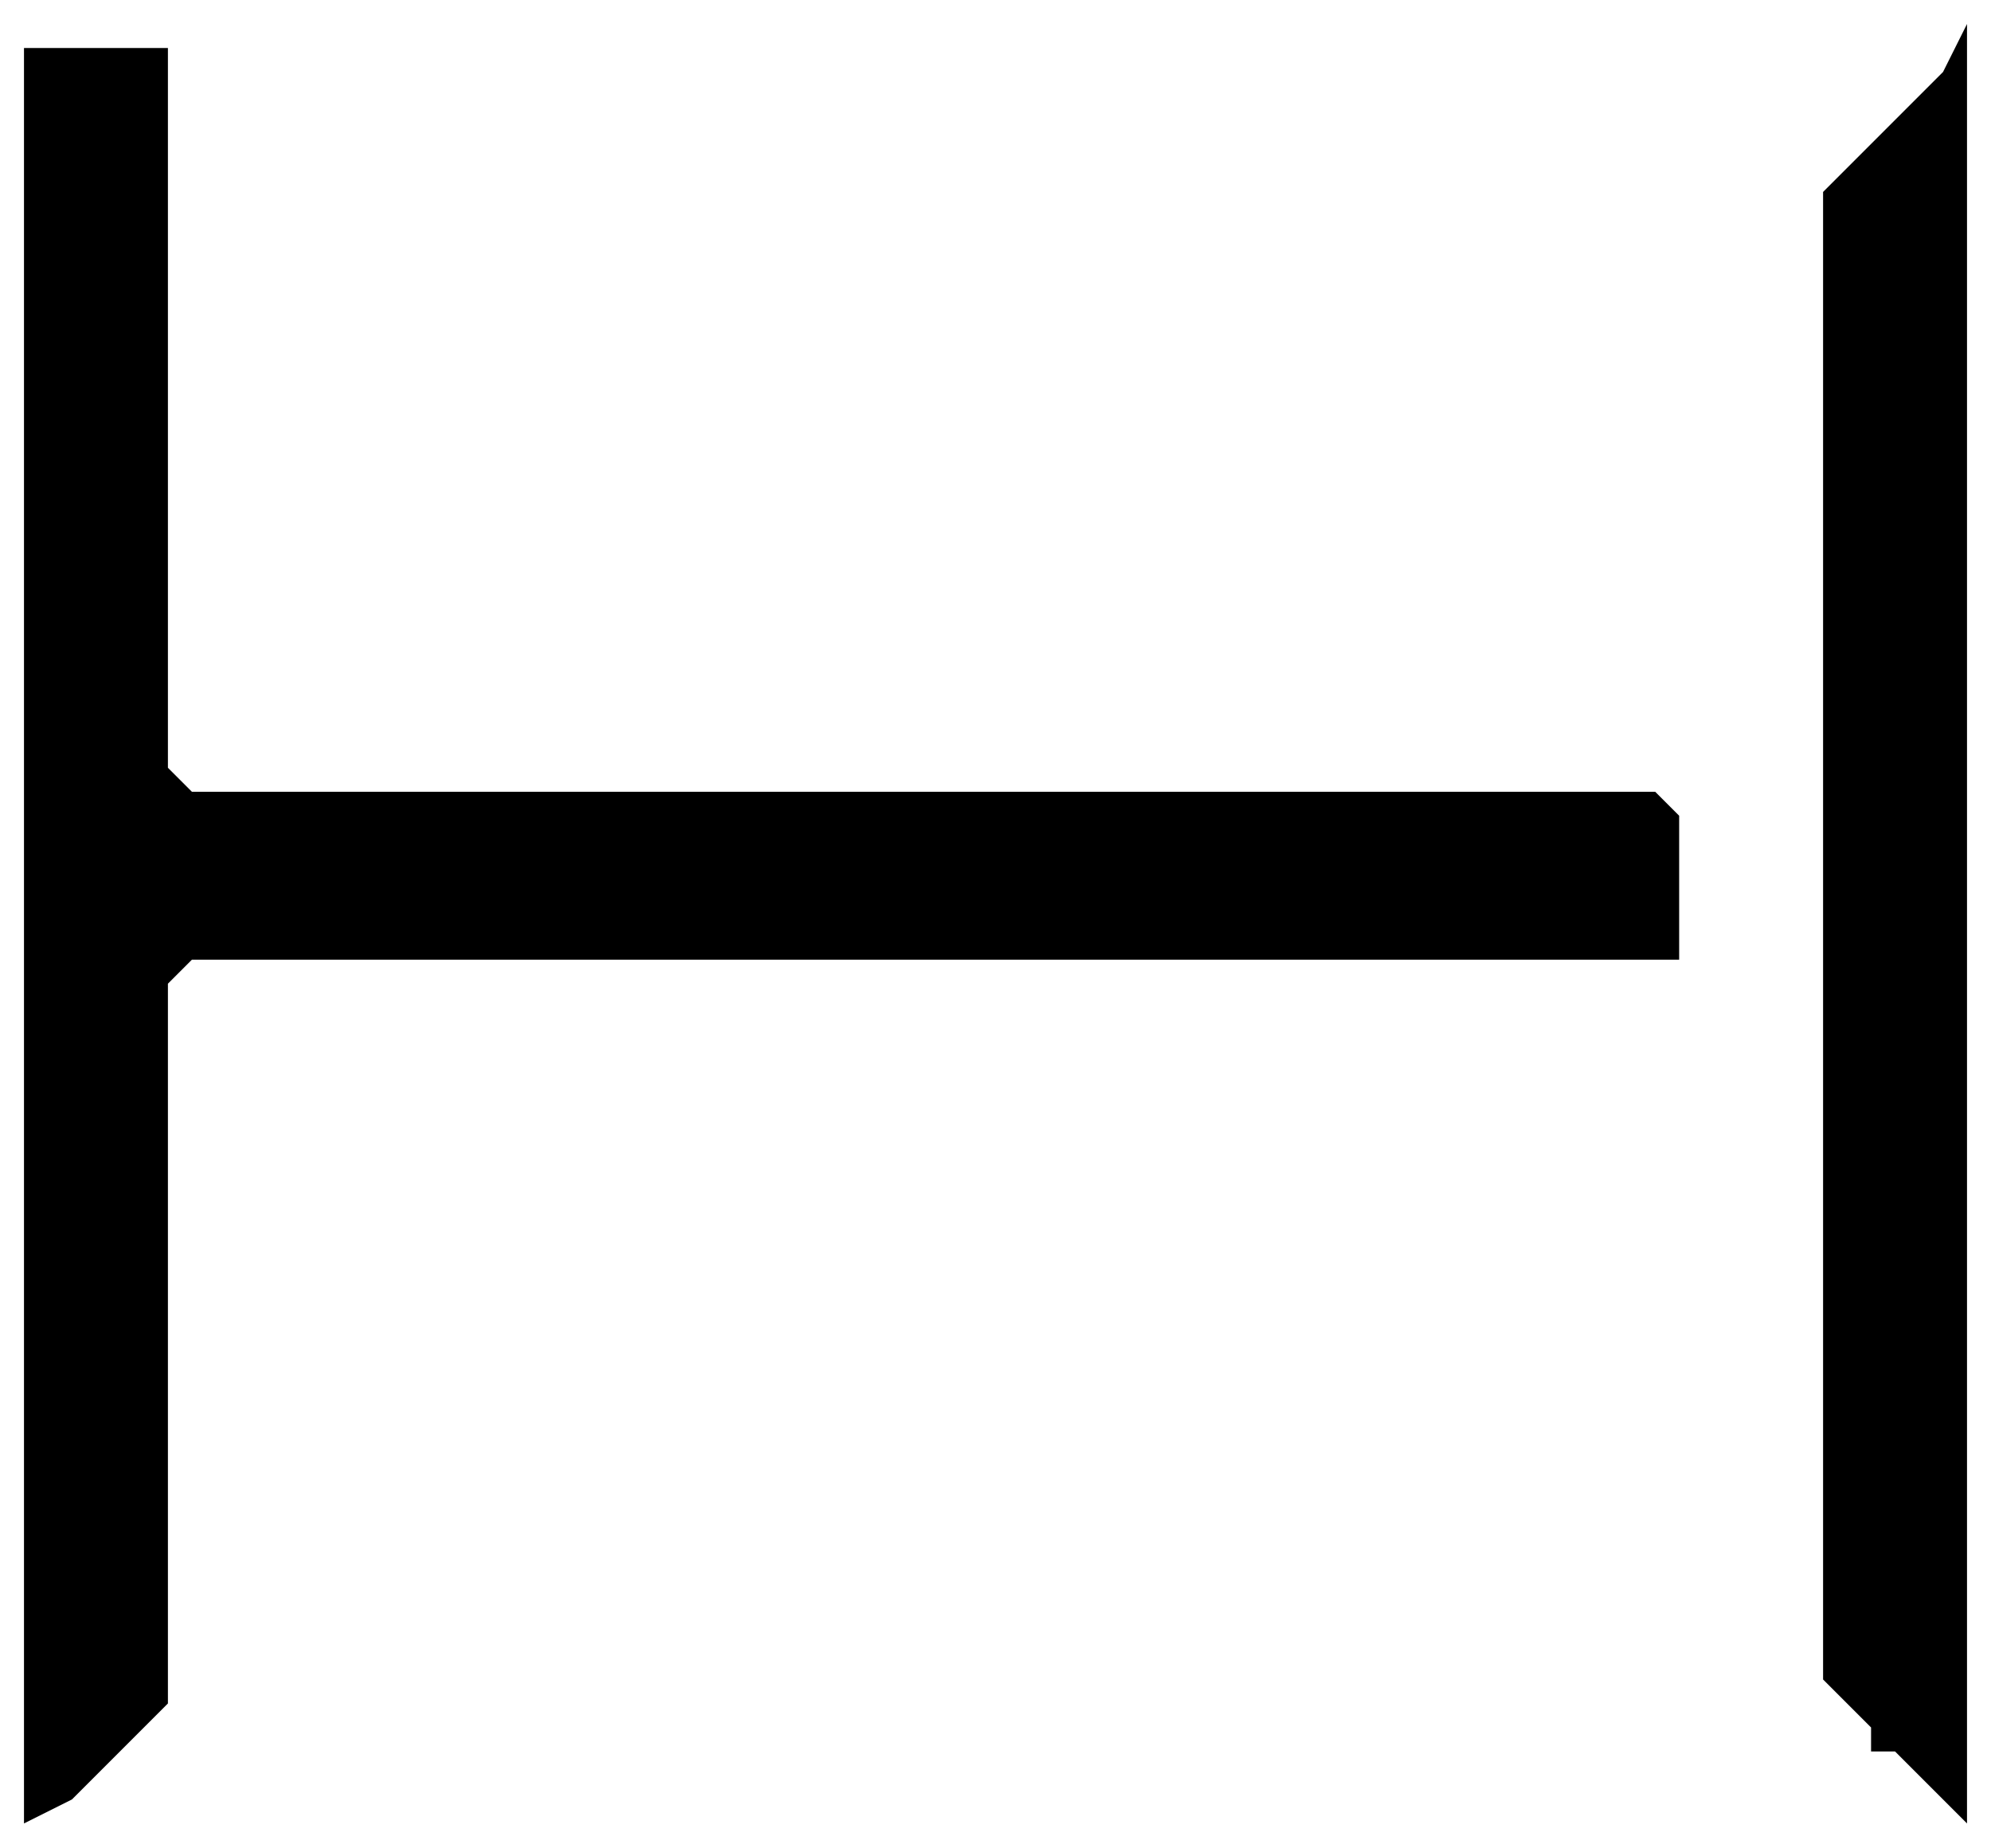
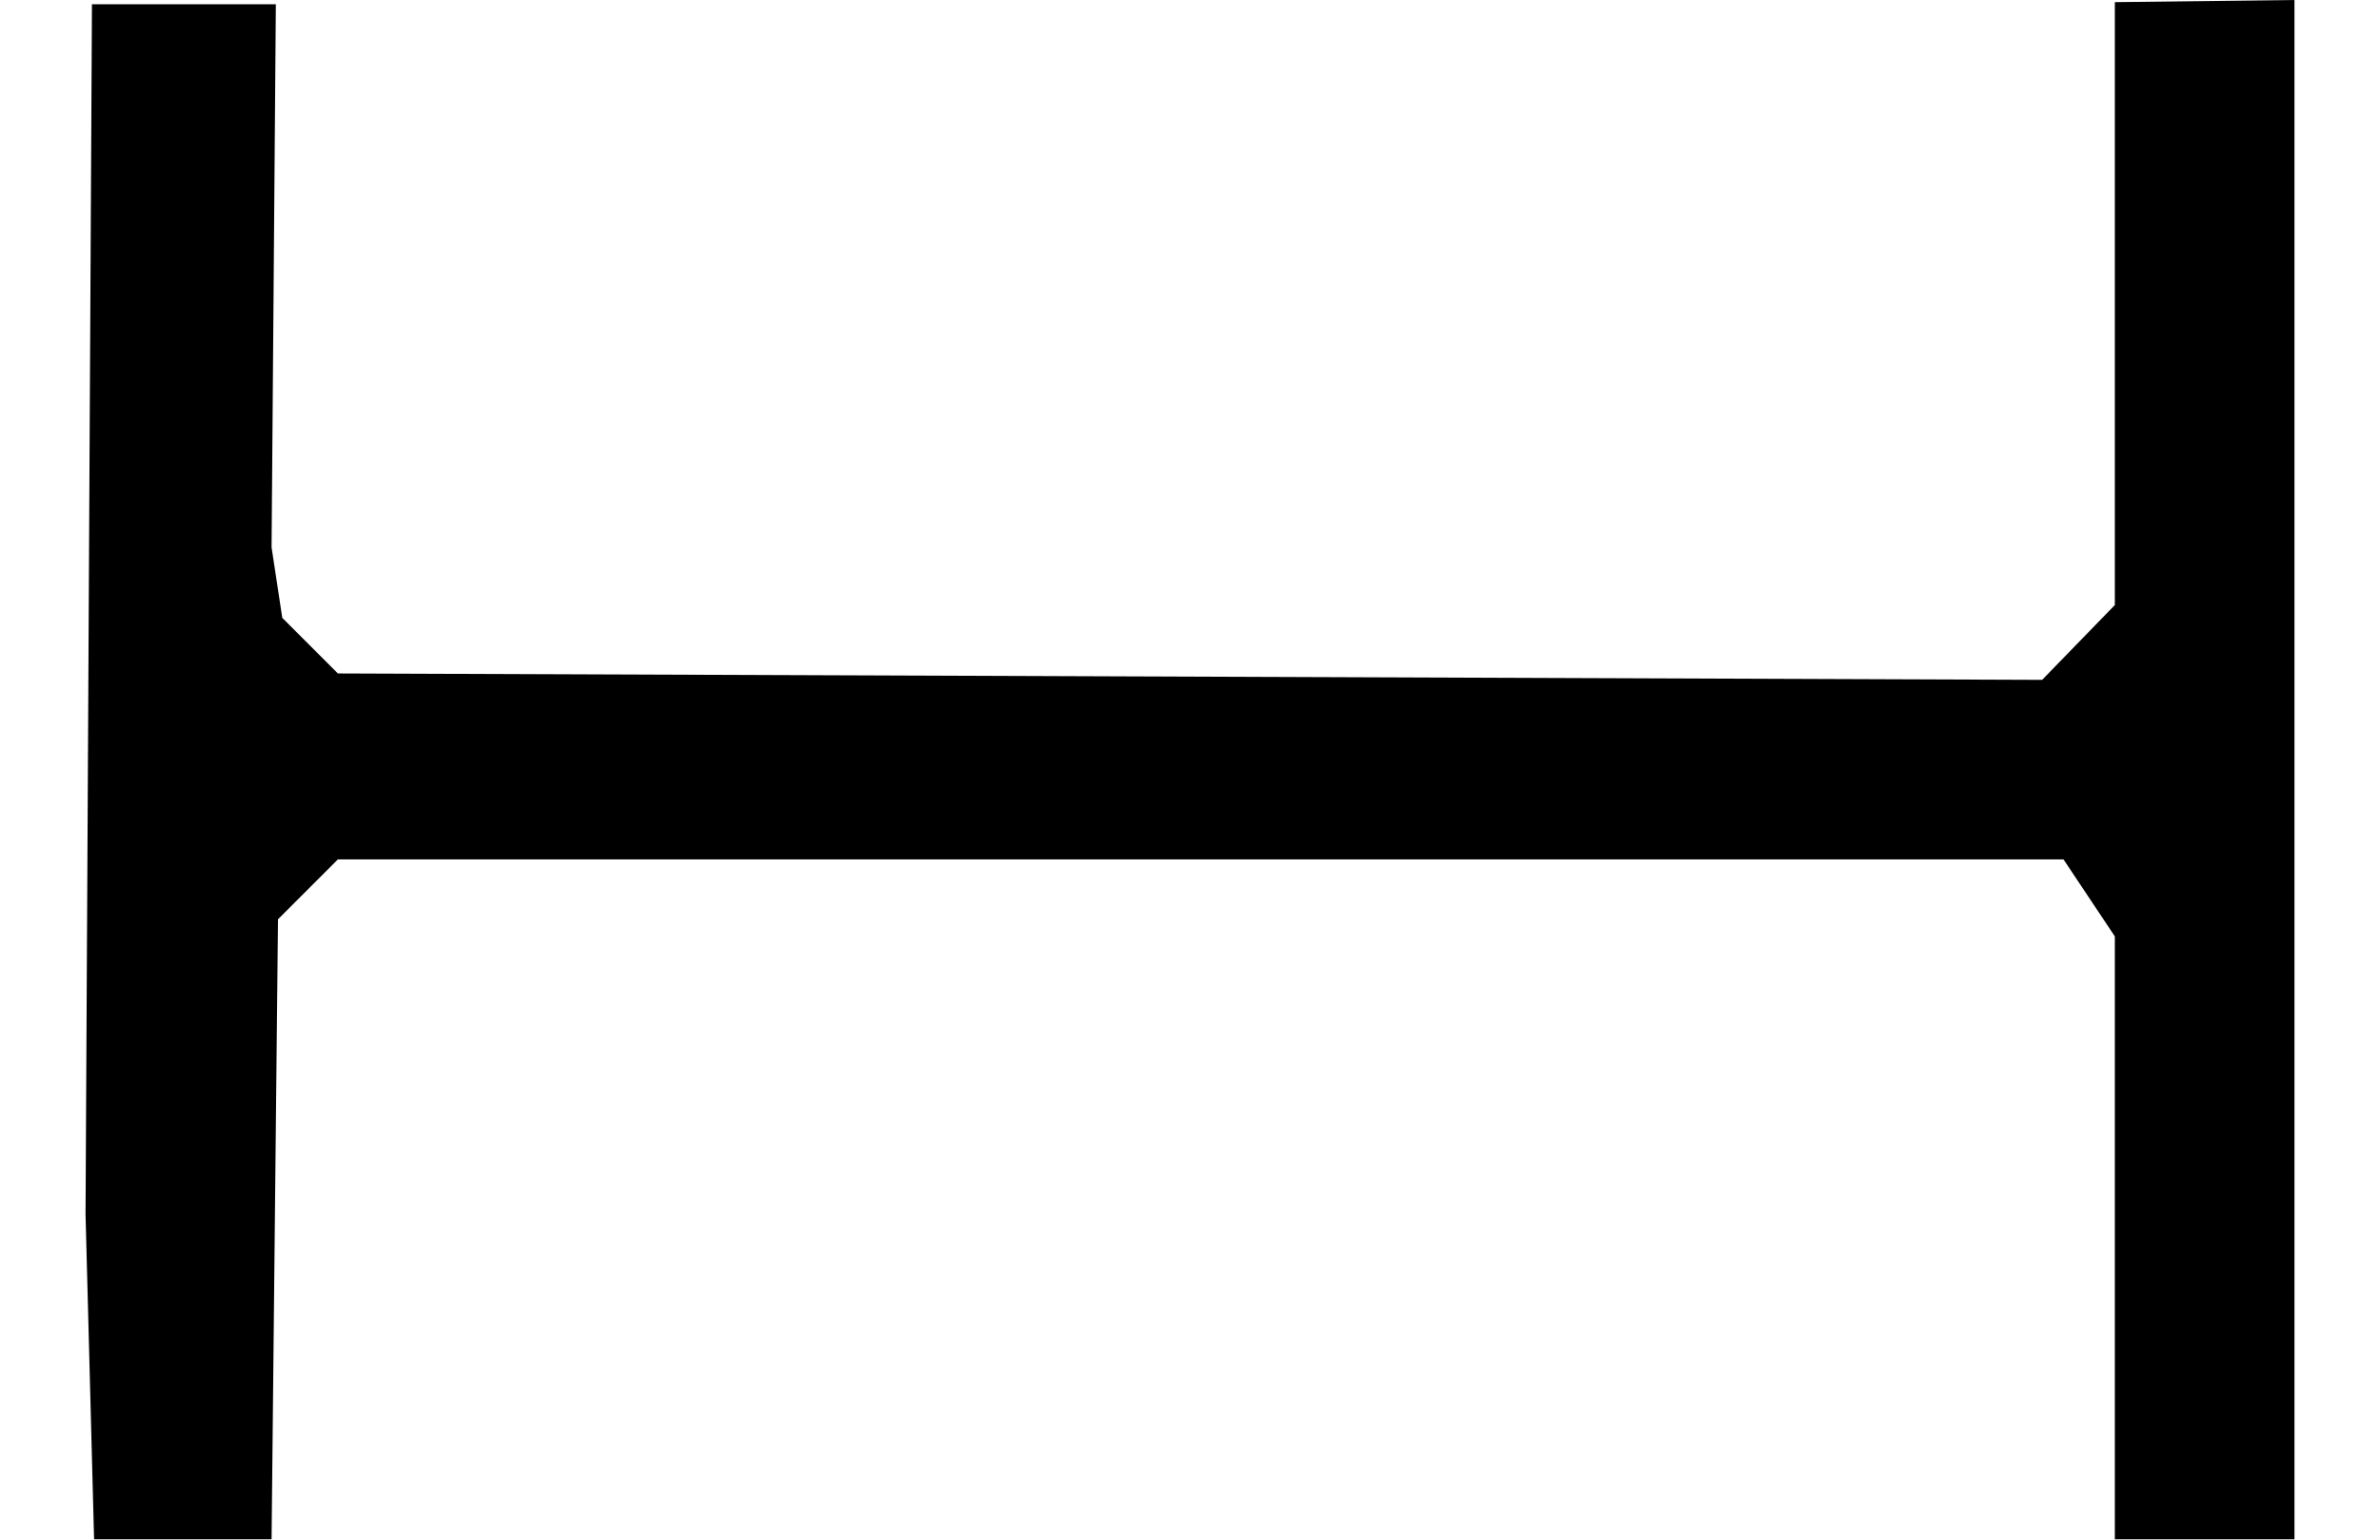
- <svg xmlns="http://www.w3.org/2000/svg" viewBox="0 0 83 77">
-   <path fill="black" fill-rule="evenodd" d="M 1,2 L 1,76 L 3,75 L 7,71 L 7,41 L 8,40 L 70,40 L 70,34 L 69,33 L 8,33 L 7,32 L 7,2 Z M 82,1 L 81,3 L 76,8 L 76,70 L 78,72 L 78,73 L 79,73 L 82,76 Z" />
+ <svg xmlns="http://www.w3.org/2000/svg" viewBox="0 0 1113 720">
+   <path fill="black" fill-rule="evenodd" d="M 43,2 L 129,2 L 127,256 L 132,289 L 158,315 L 955,318 L 989,283 L 989,1 L 1073,0 L 1073,720 L 989,720 L 989,438 L 965,402 L 158,402 L 130,430 L 127,720 L 44,720 L 40,568 Z" />
</svg>
